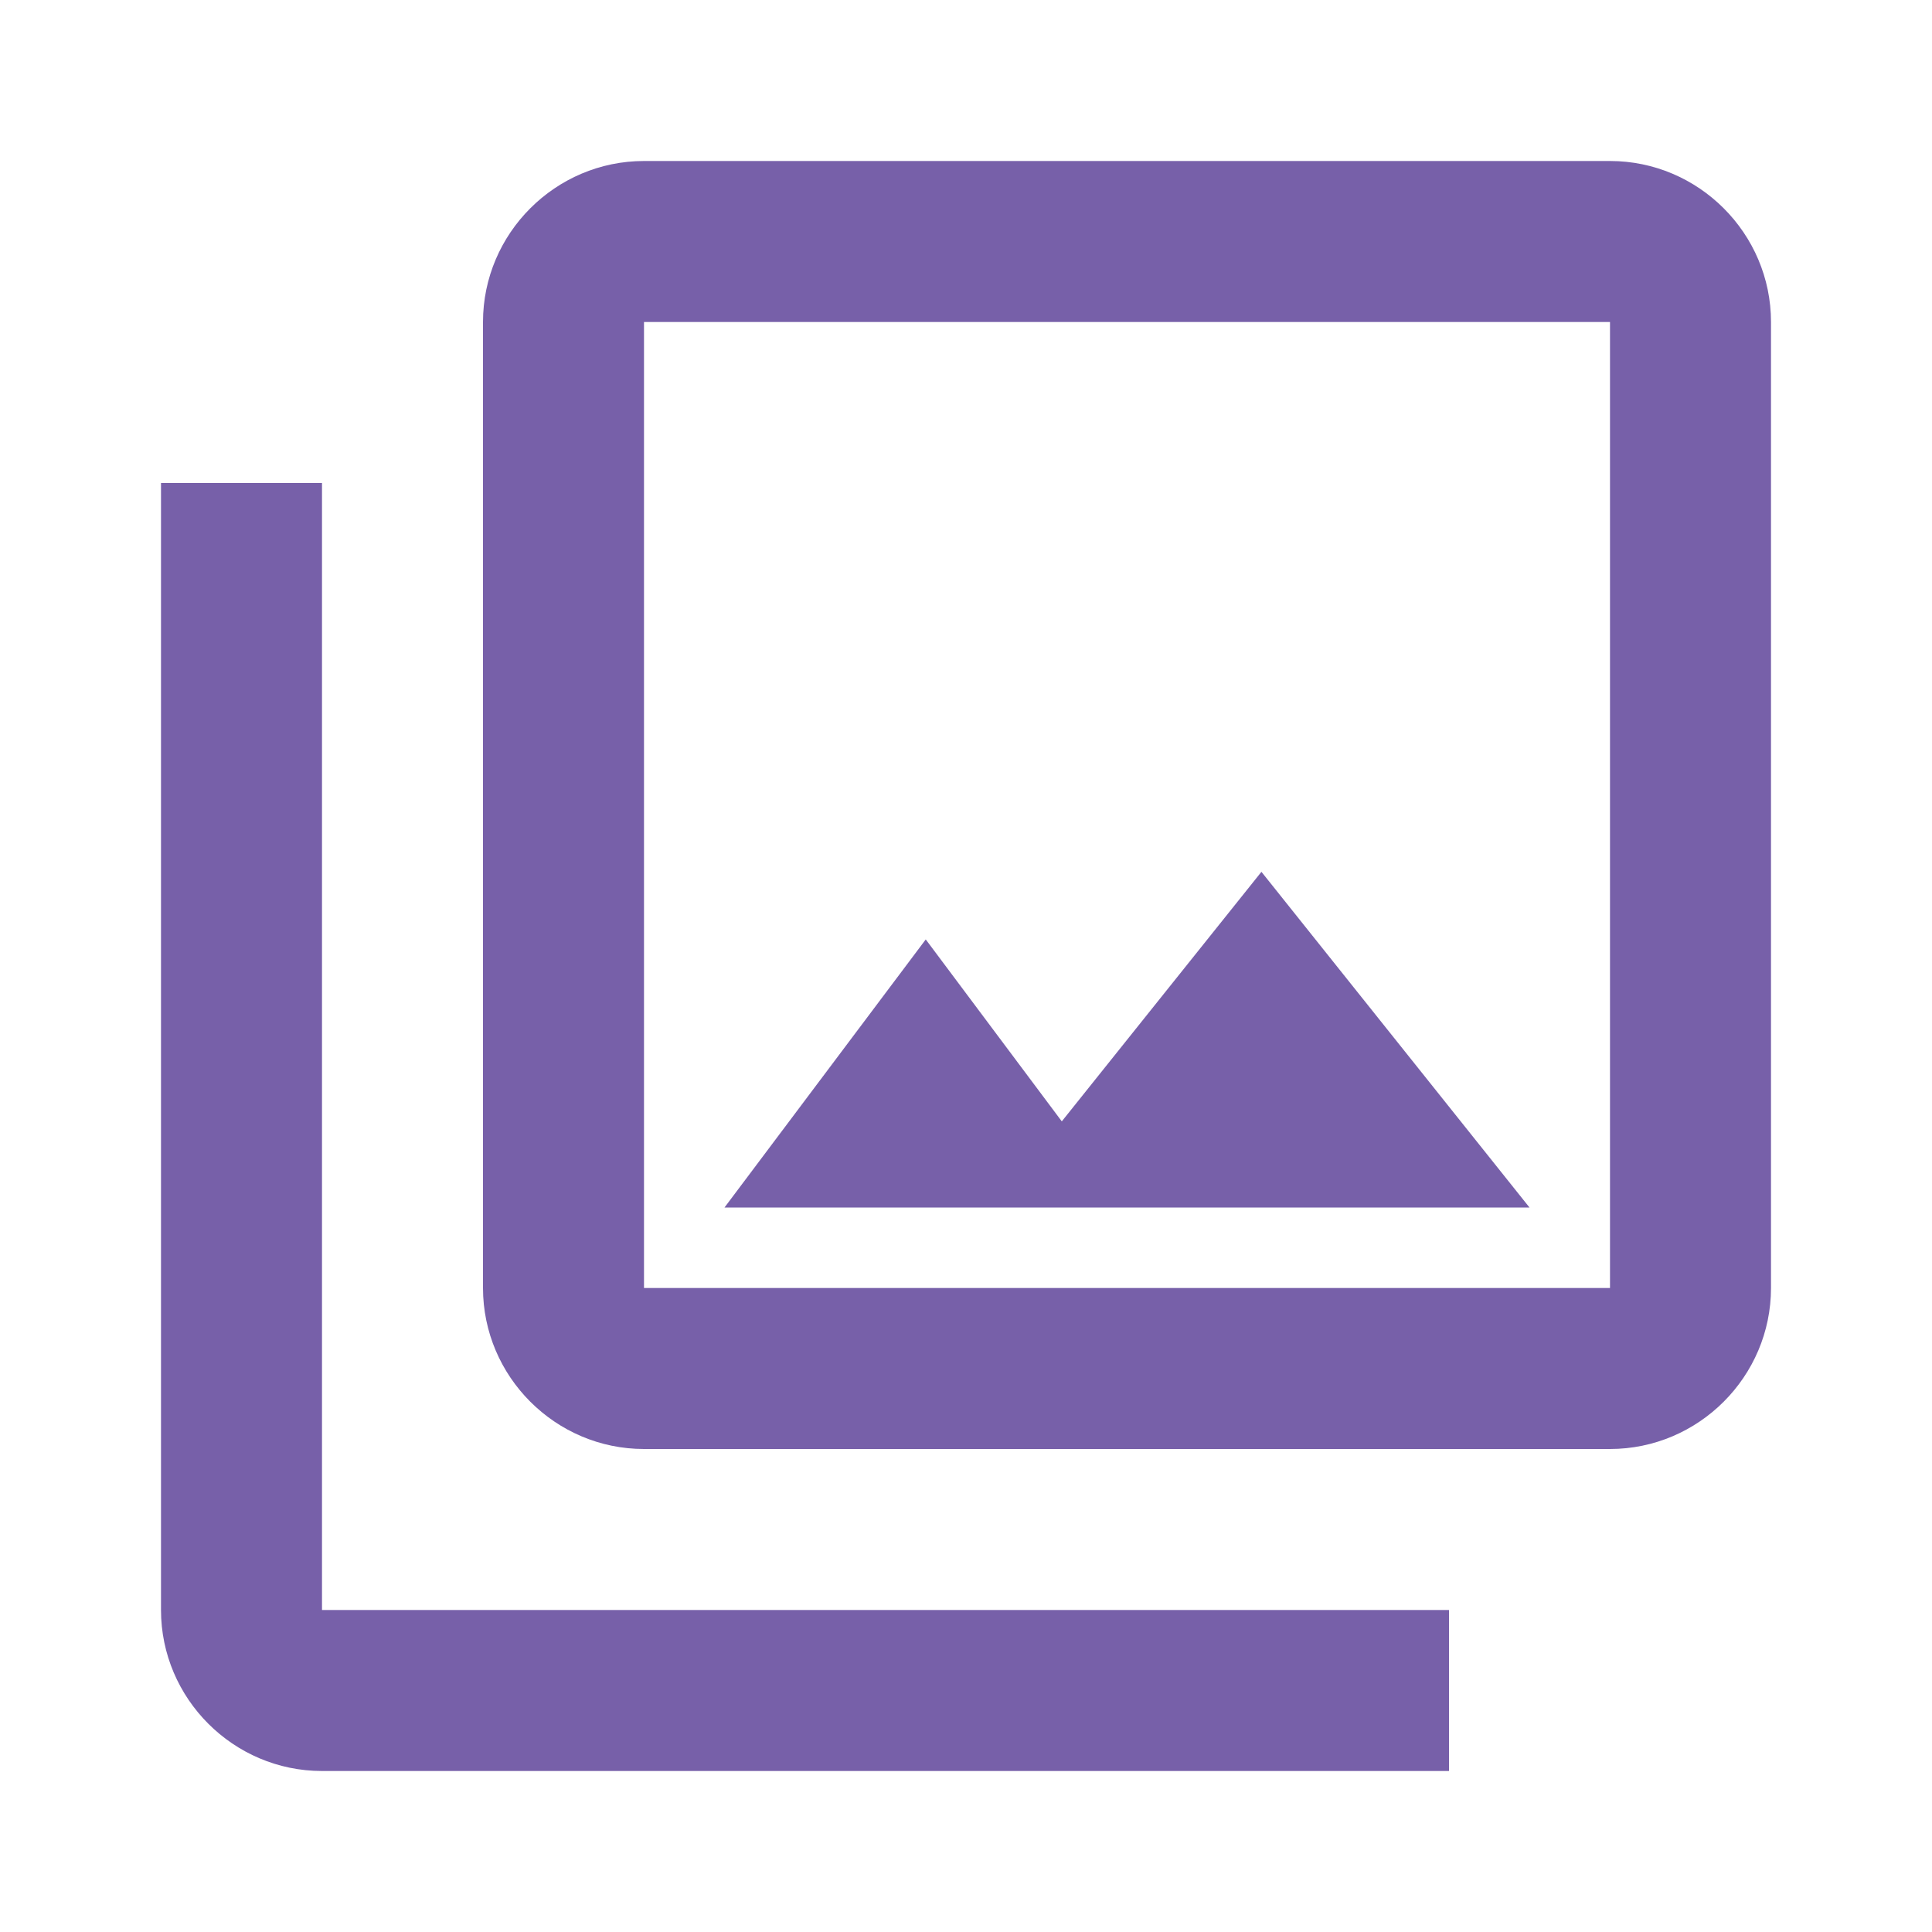
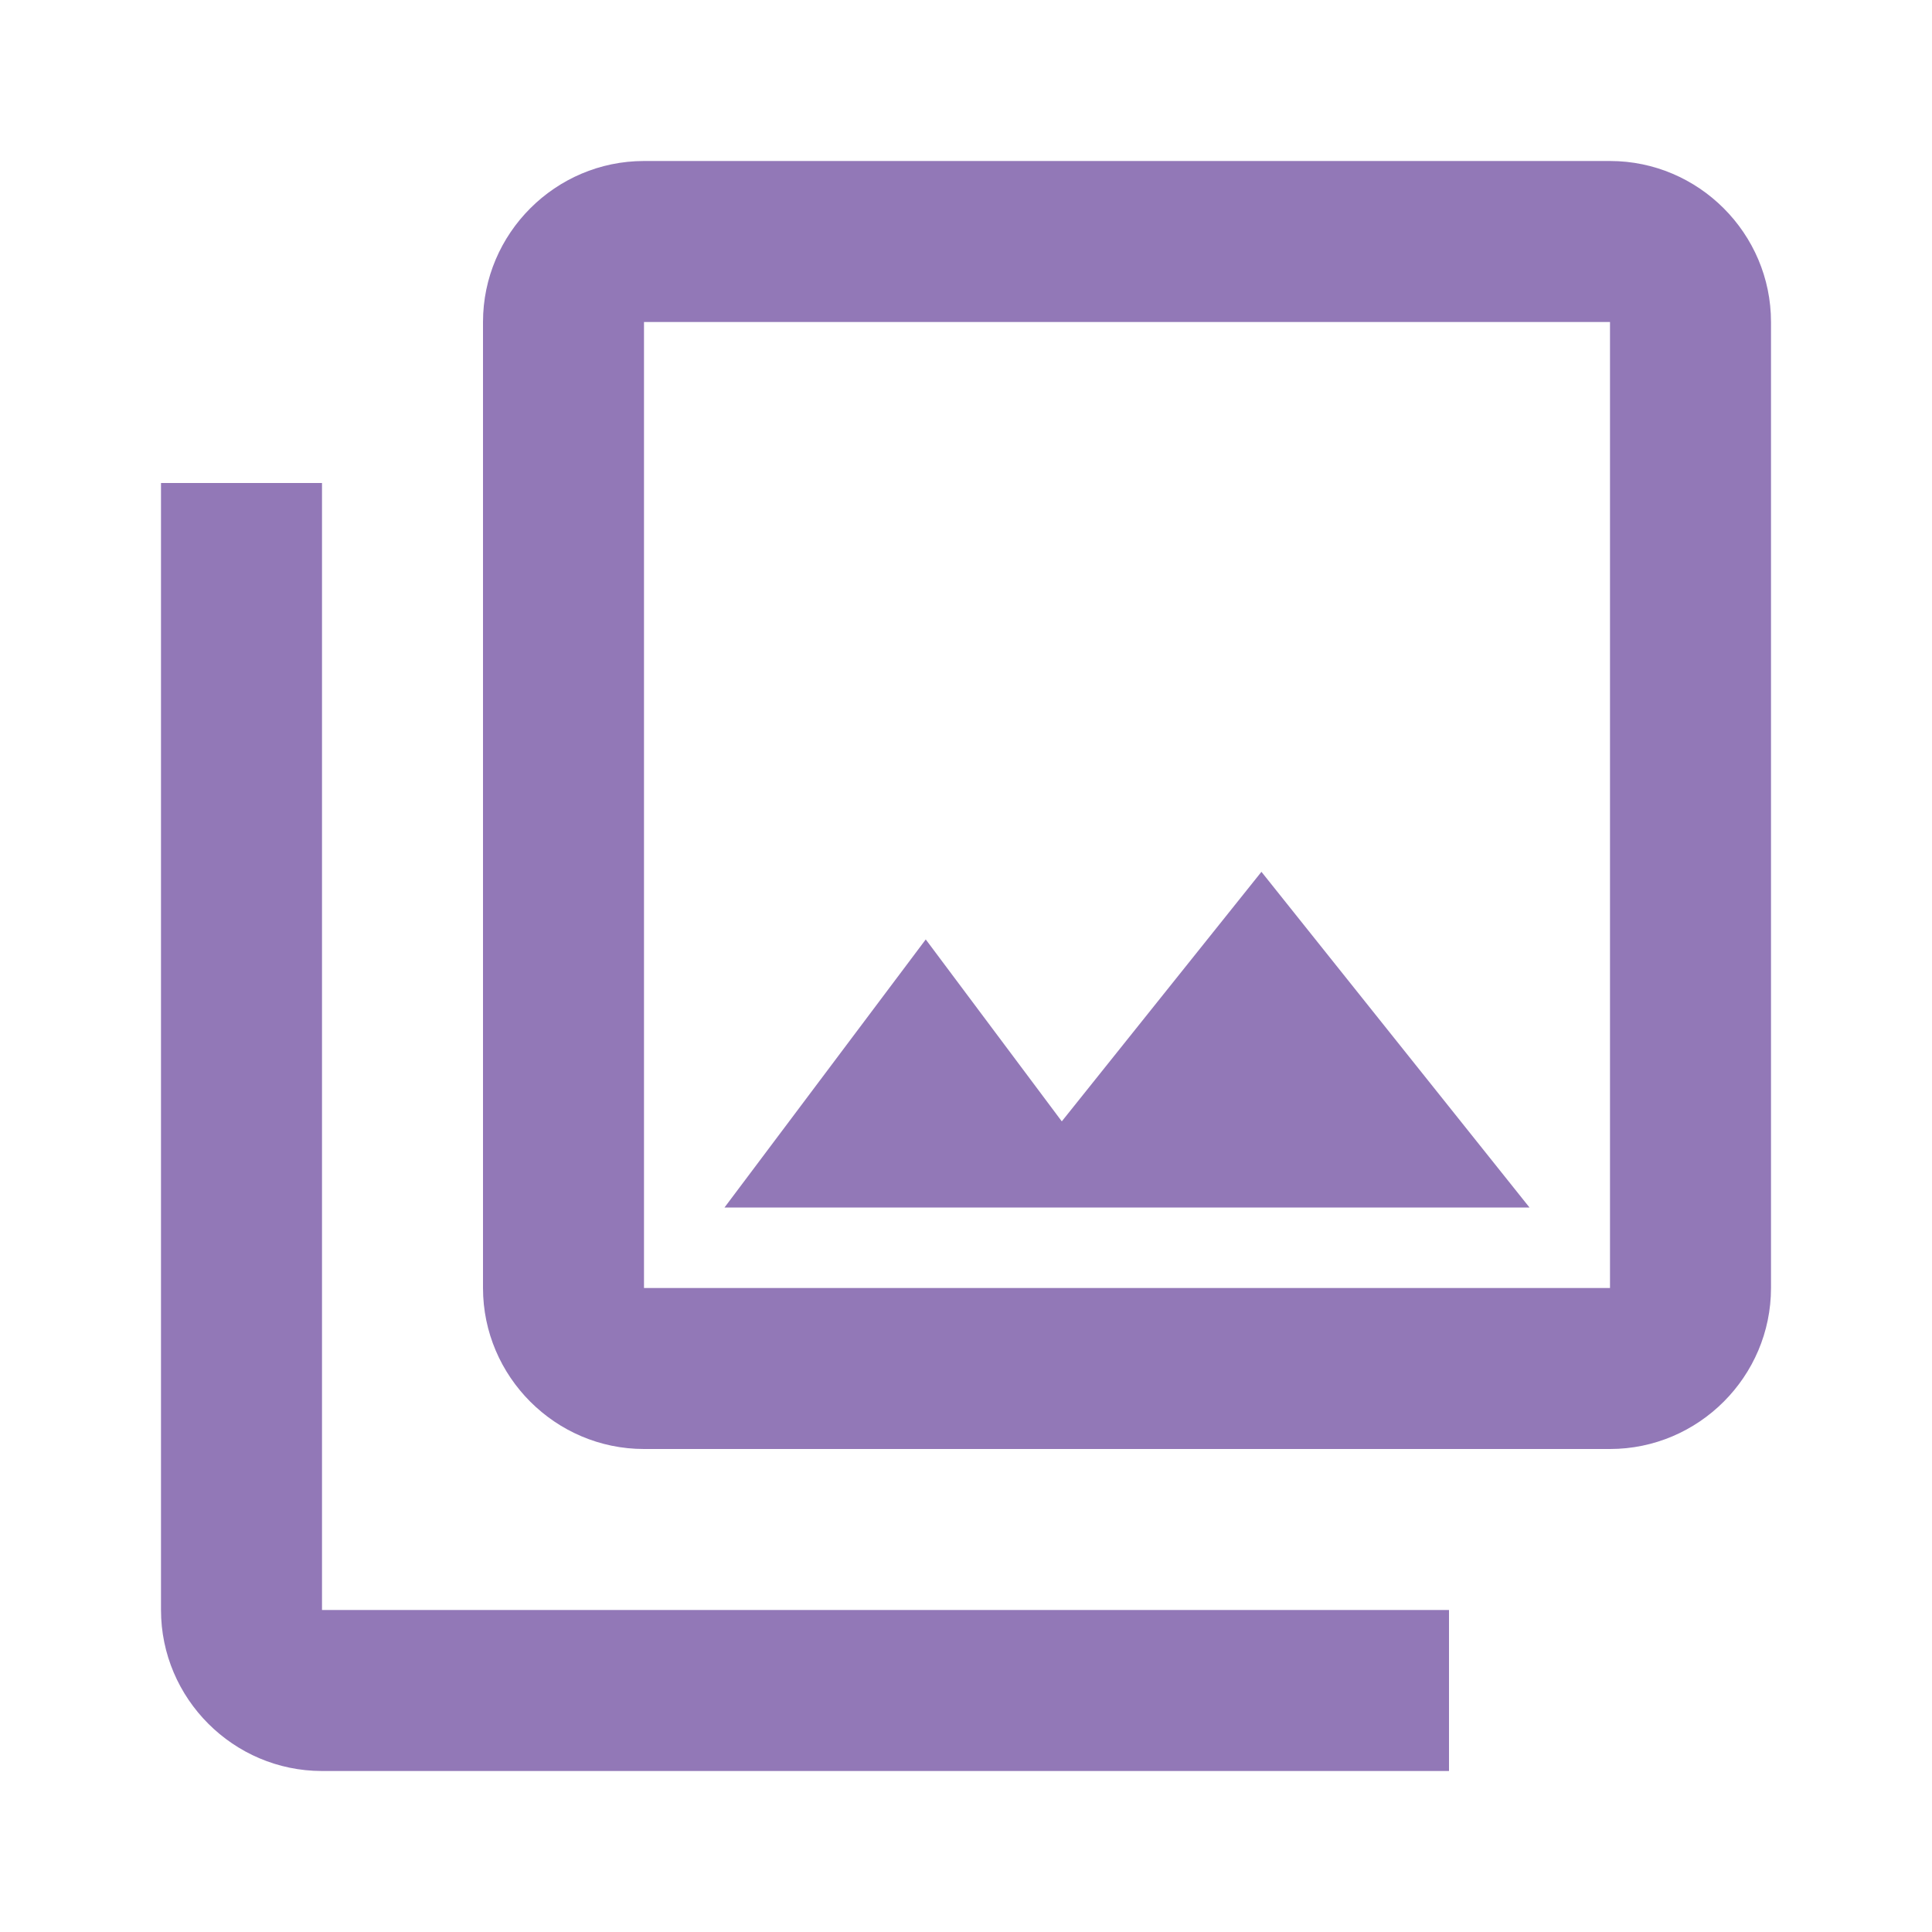
<svg xmlns="http://www.w3.org/2000/svg" width="24" height="24" viewBox="0 0 24 24">
-   <path fill="#7760A9" d="M20 4v12H8V4zm0-2H8c-1.1 0-2 .9-2 2v12c0 1.1.9 2 2 2h12c1.1 0 2-.9 2-2V4c0-1.1-.9-2-2-2m-8.5 9.67l1.69 2.26l2.48-3.1L19 15H9zM2 6v14c0 1.1.9 2 2 2h14v-2H4V6z" />
+   <path fill="#9278B7" d="M20 4v12H8V4zm0-2H8c-1.1 0-2 .9-2 2v12c0 1.1.9 2 2 2h12c1.1 0 2-.9 2-2V4c0-1.1-.9-2-2-2m-8.5 9.67l1.69 2.26l2.48-3.1L19 15H9zM2 6v14c0 1.1.9 2 2 2h14v-2H4V6z" />
</svg>
